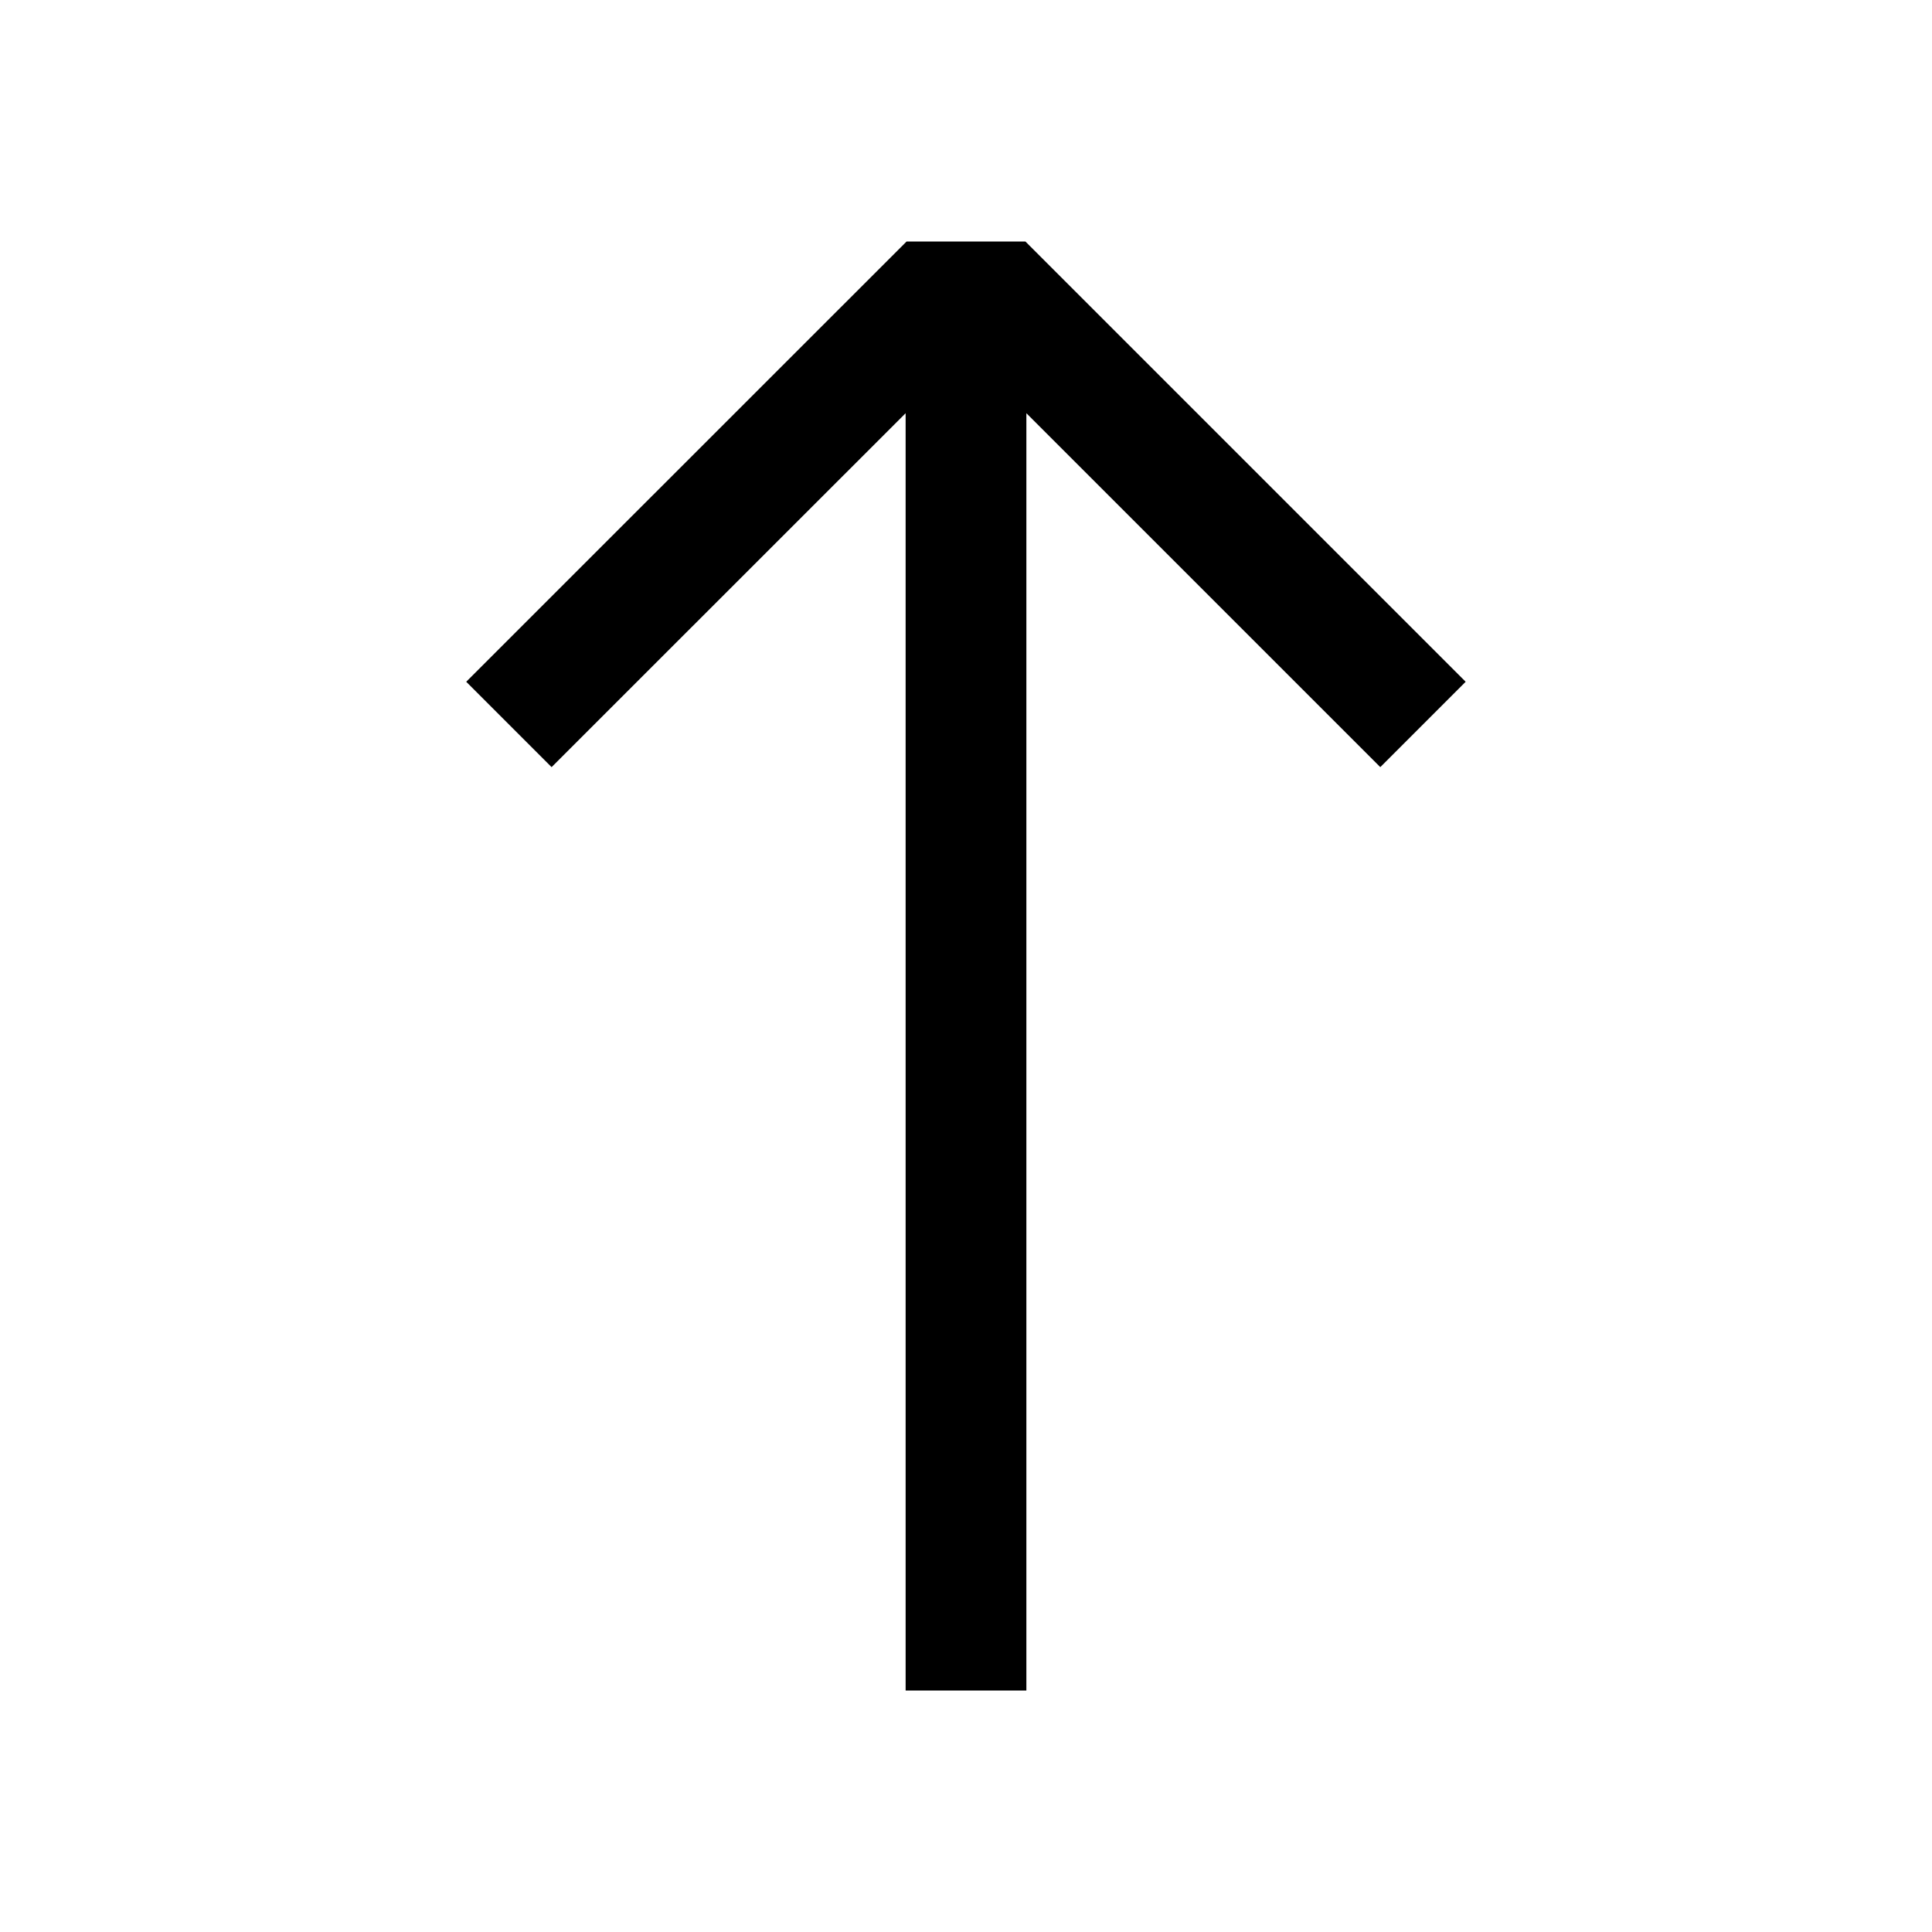
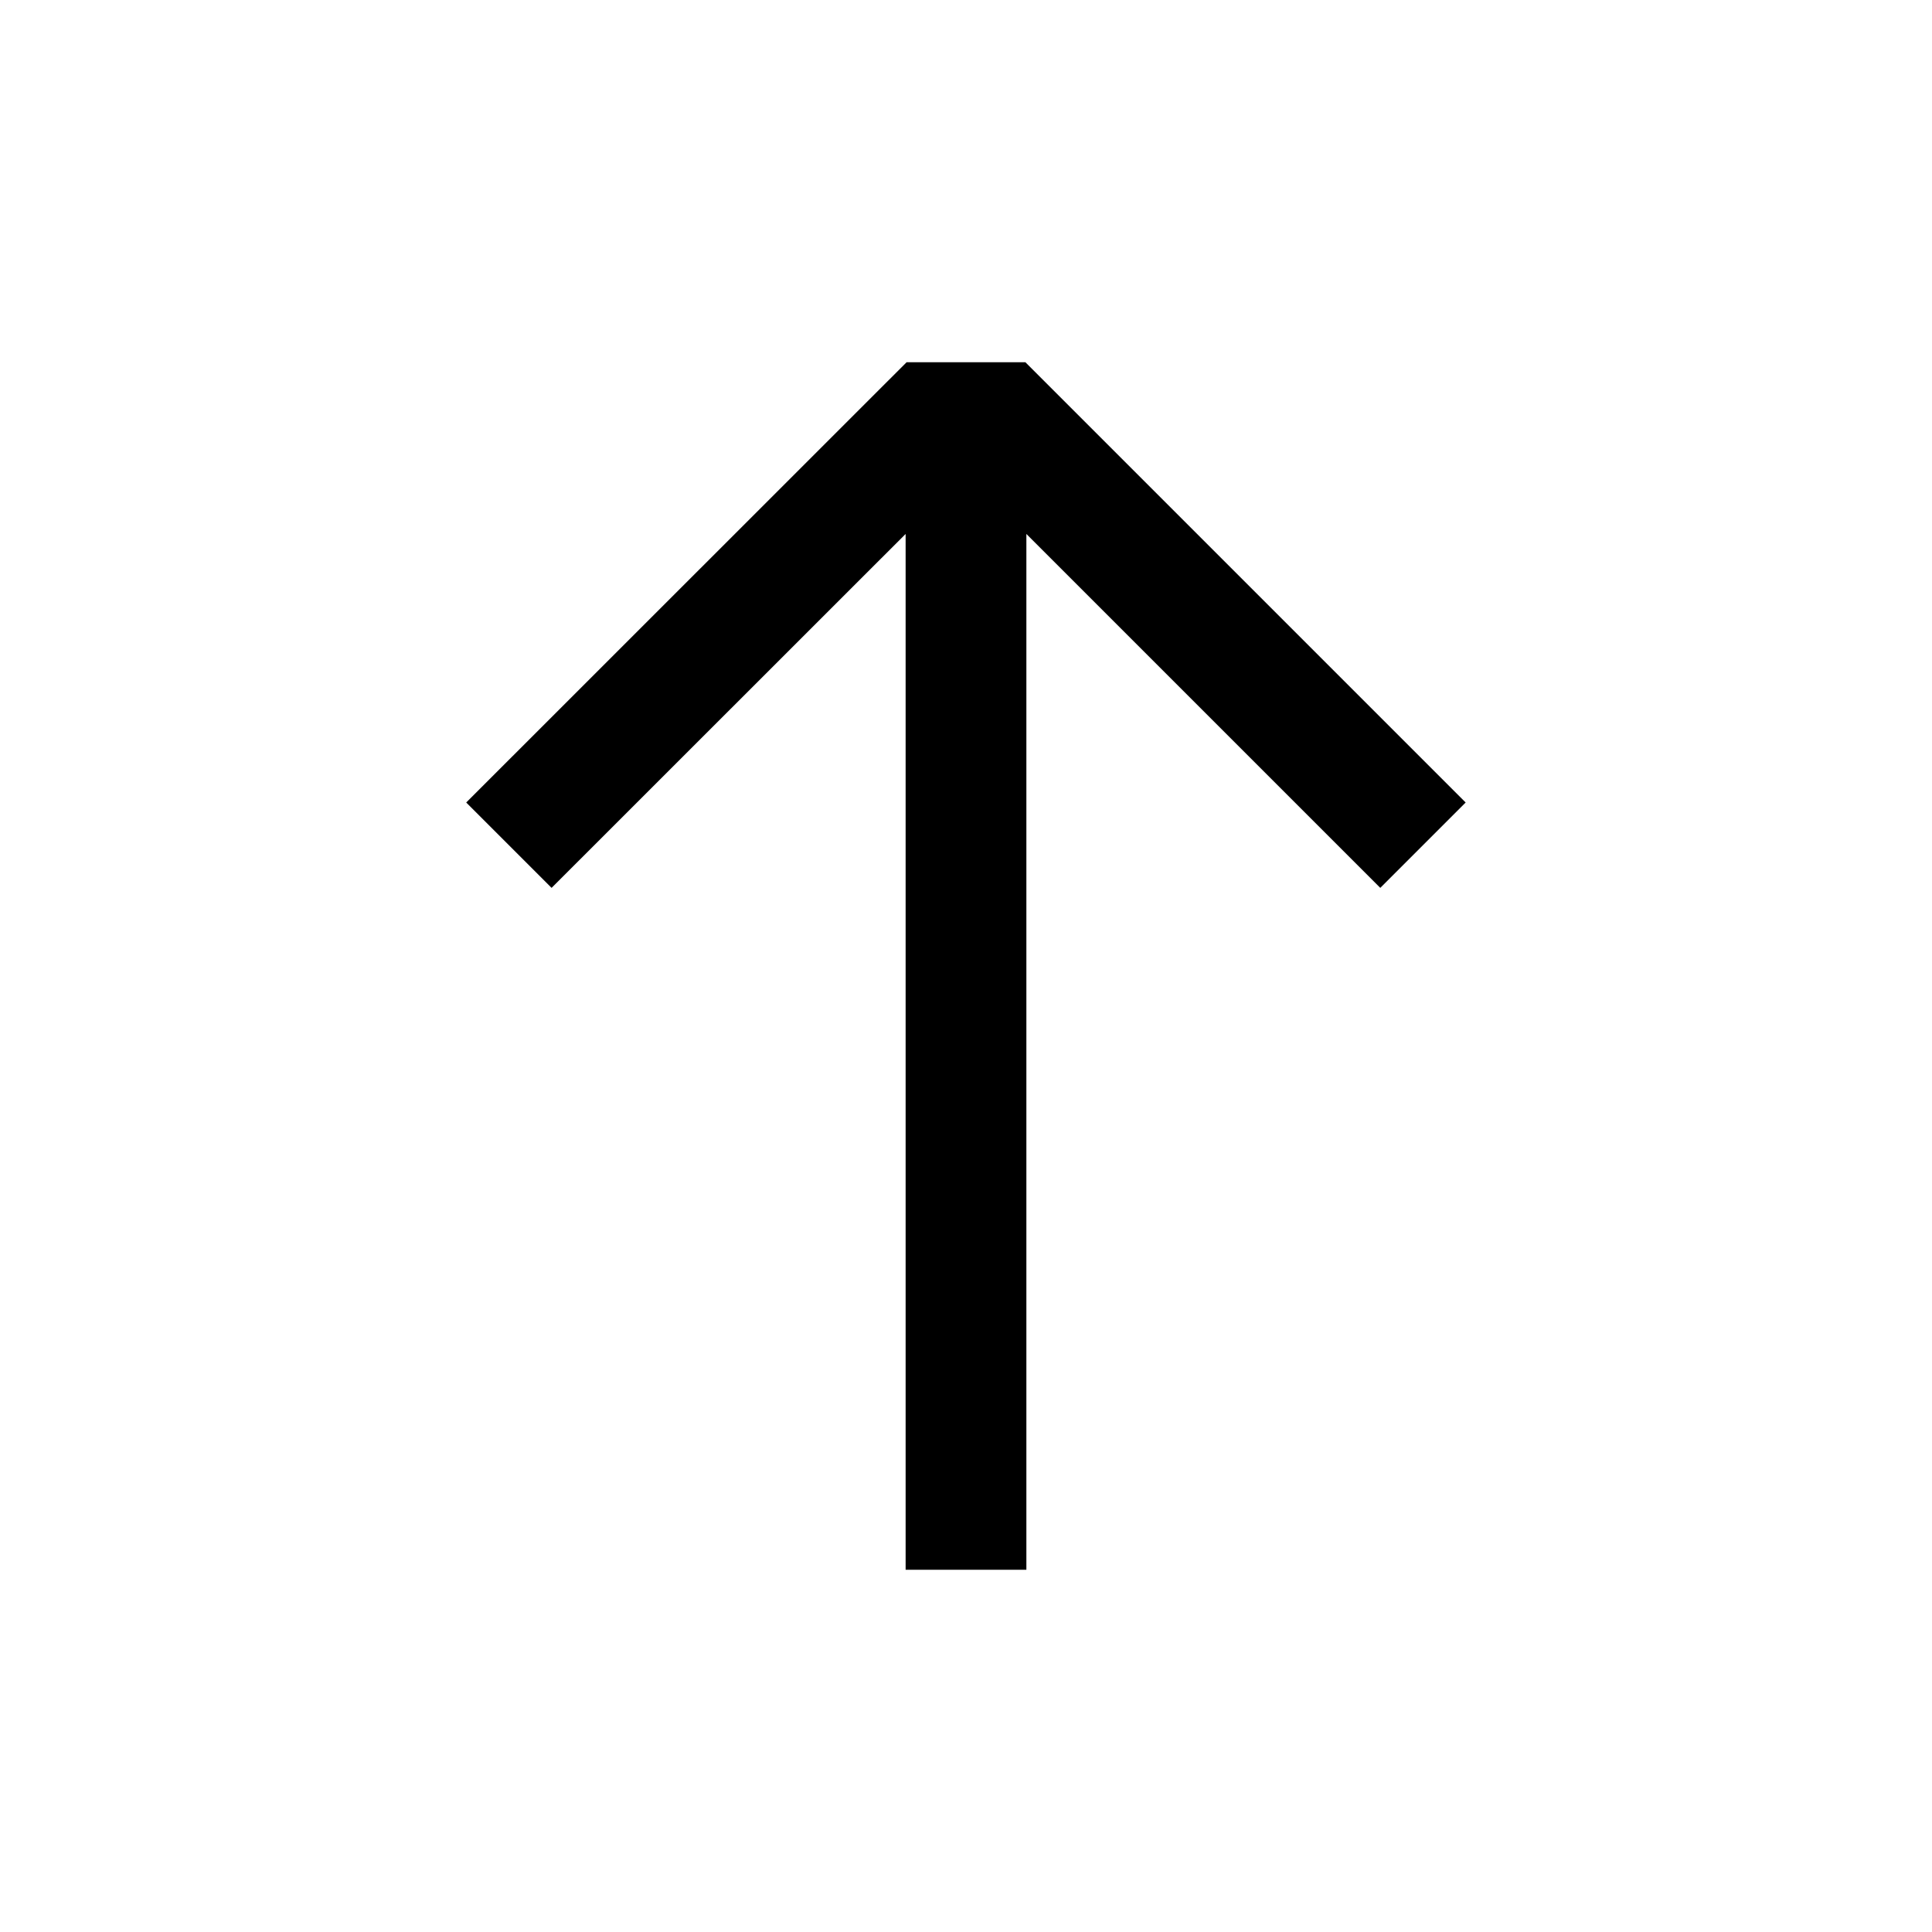
<svg xmlns="http://www.w3.org/2000/svg" width="16" height="16" viewBox="0 0 16 16" fill="none">
-   <path fill-rule="evenodd" clip-rule="evenodd" d="M7.5 3.422L4.568 6.353L3.861 5.646L7.508 2L8.492 2L12.138 5.646L11.431 6.353L8.5 3.422L8.5 14H7.5L7.5 3.422Z" fill="black" style="fill:black;fill-opacity:1;" />
+   <path fill-rule="evenodd" clip-rule="evenodd" d="M8.5 4.422L11.431 7.353L12.138 6.646L8.492 3H7.508L3.861 6.646L4.568 7.353L7.5 4.422L7.5 13H8.5L8.5 4.422Z" fill="black" style="fill:black;fill-opacity:1;" />
</svg>
